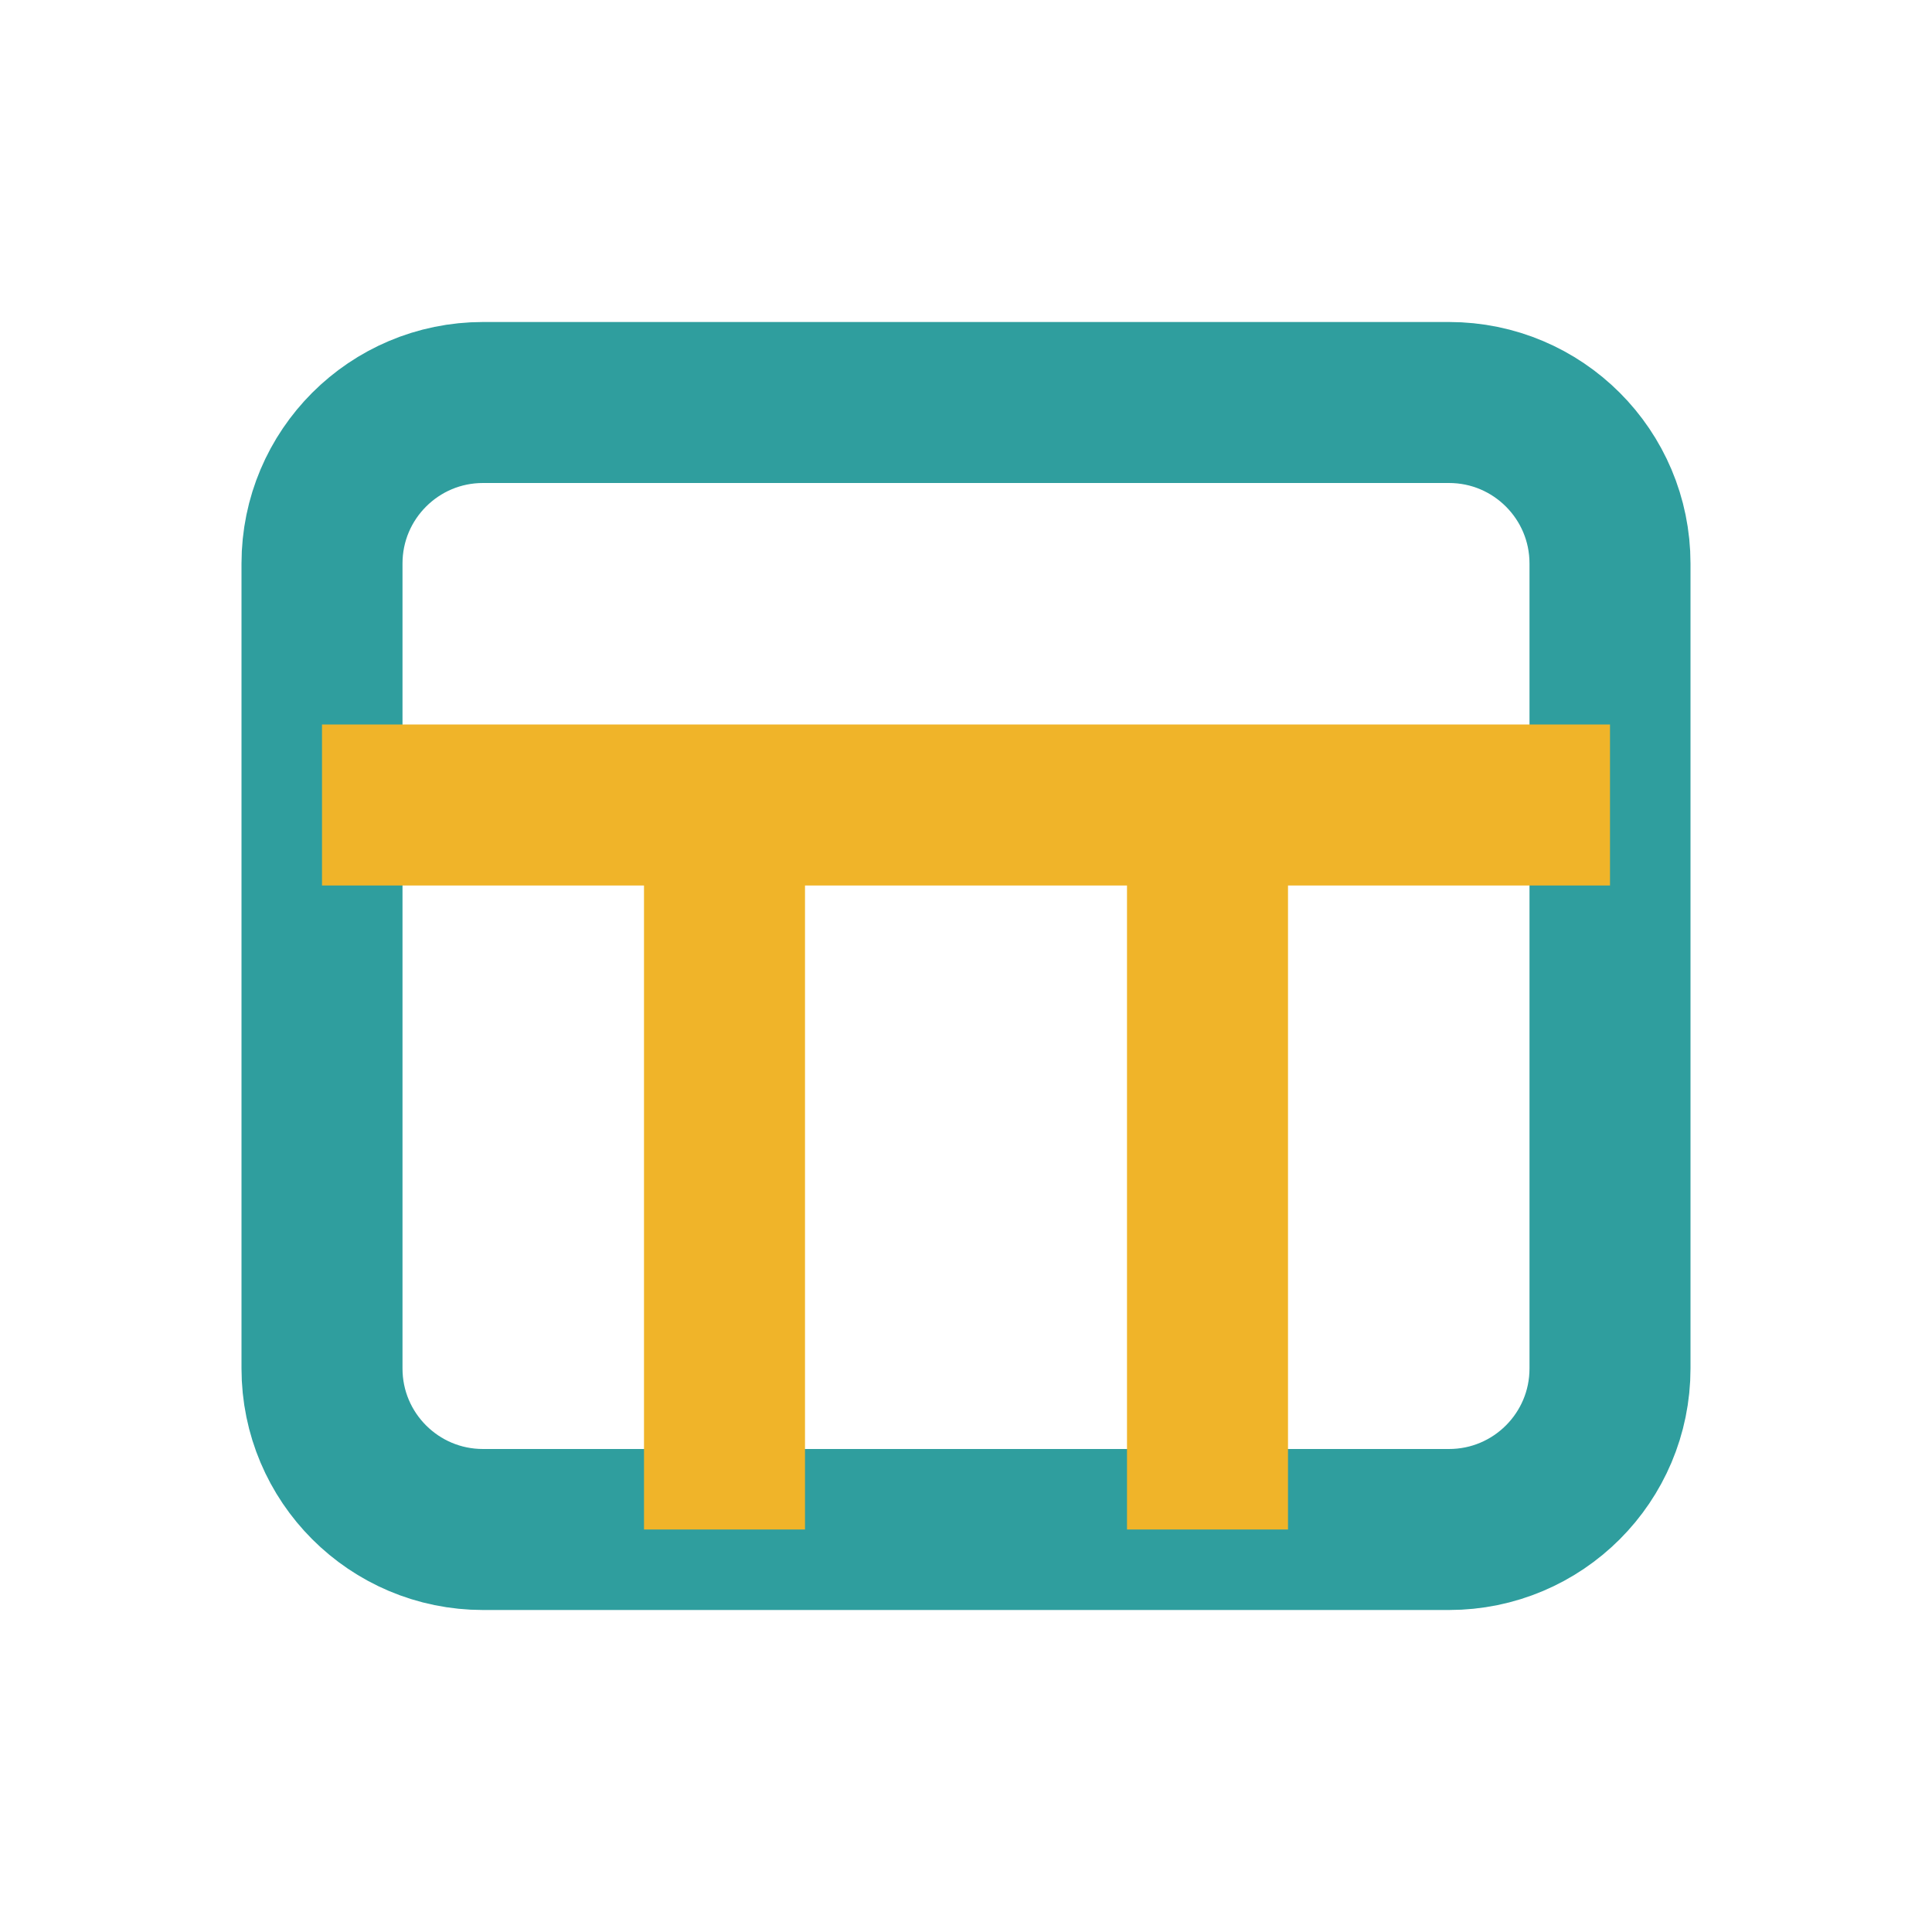
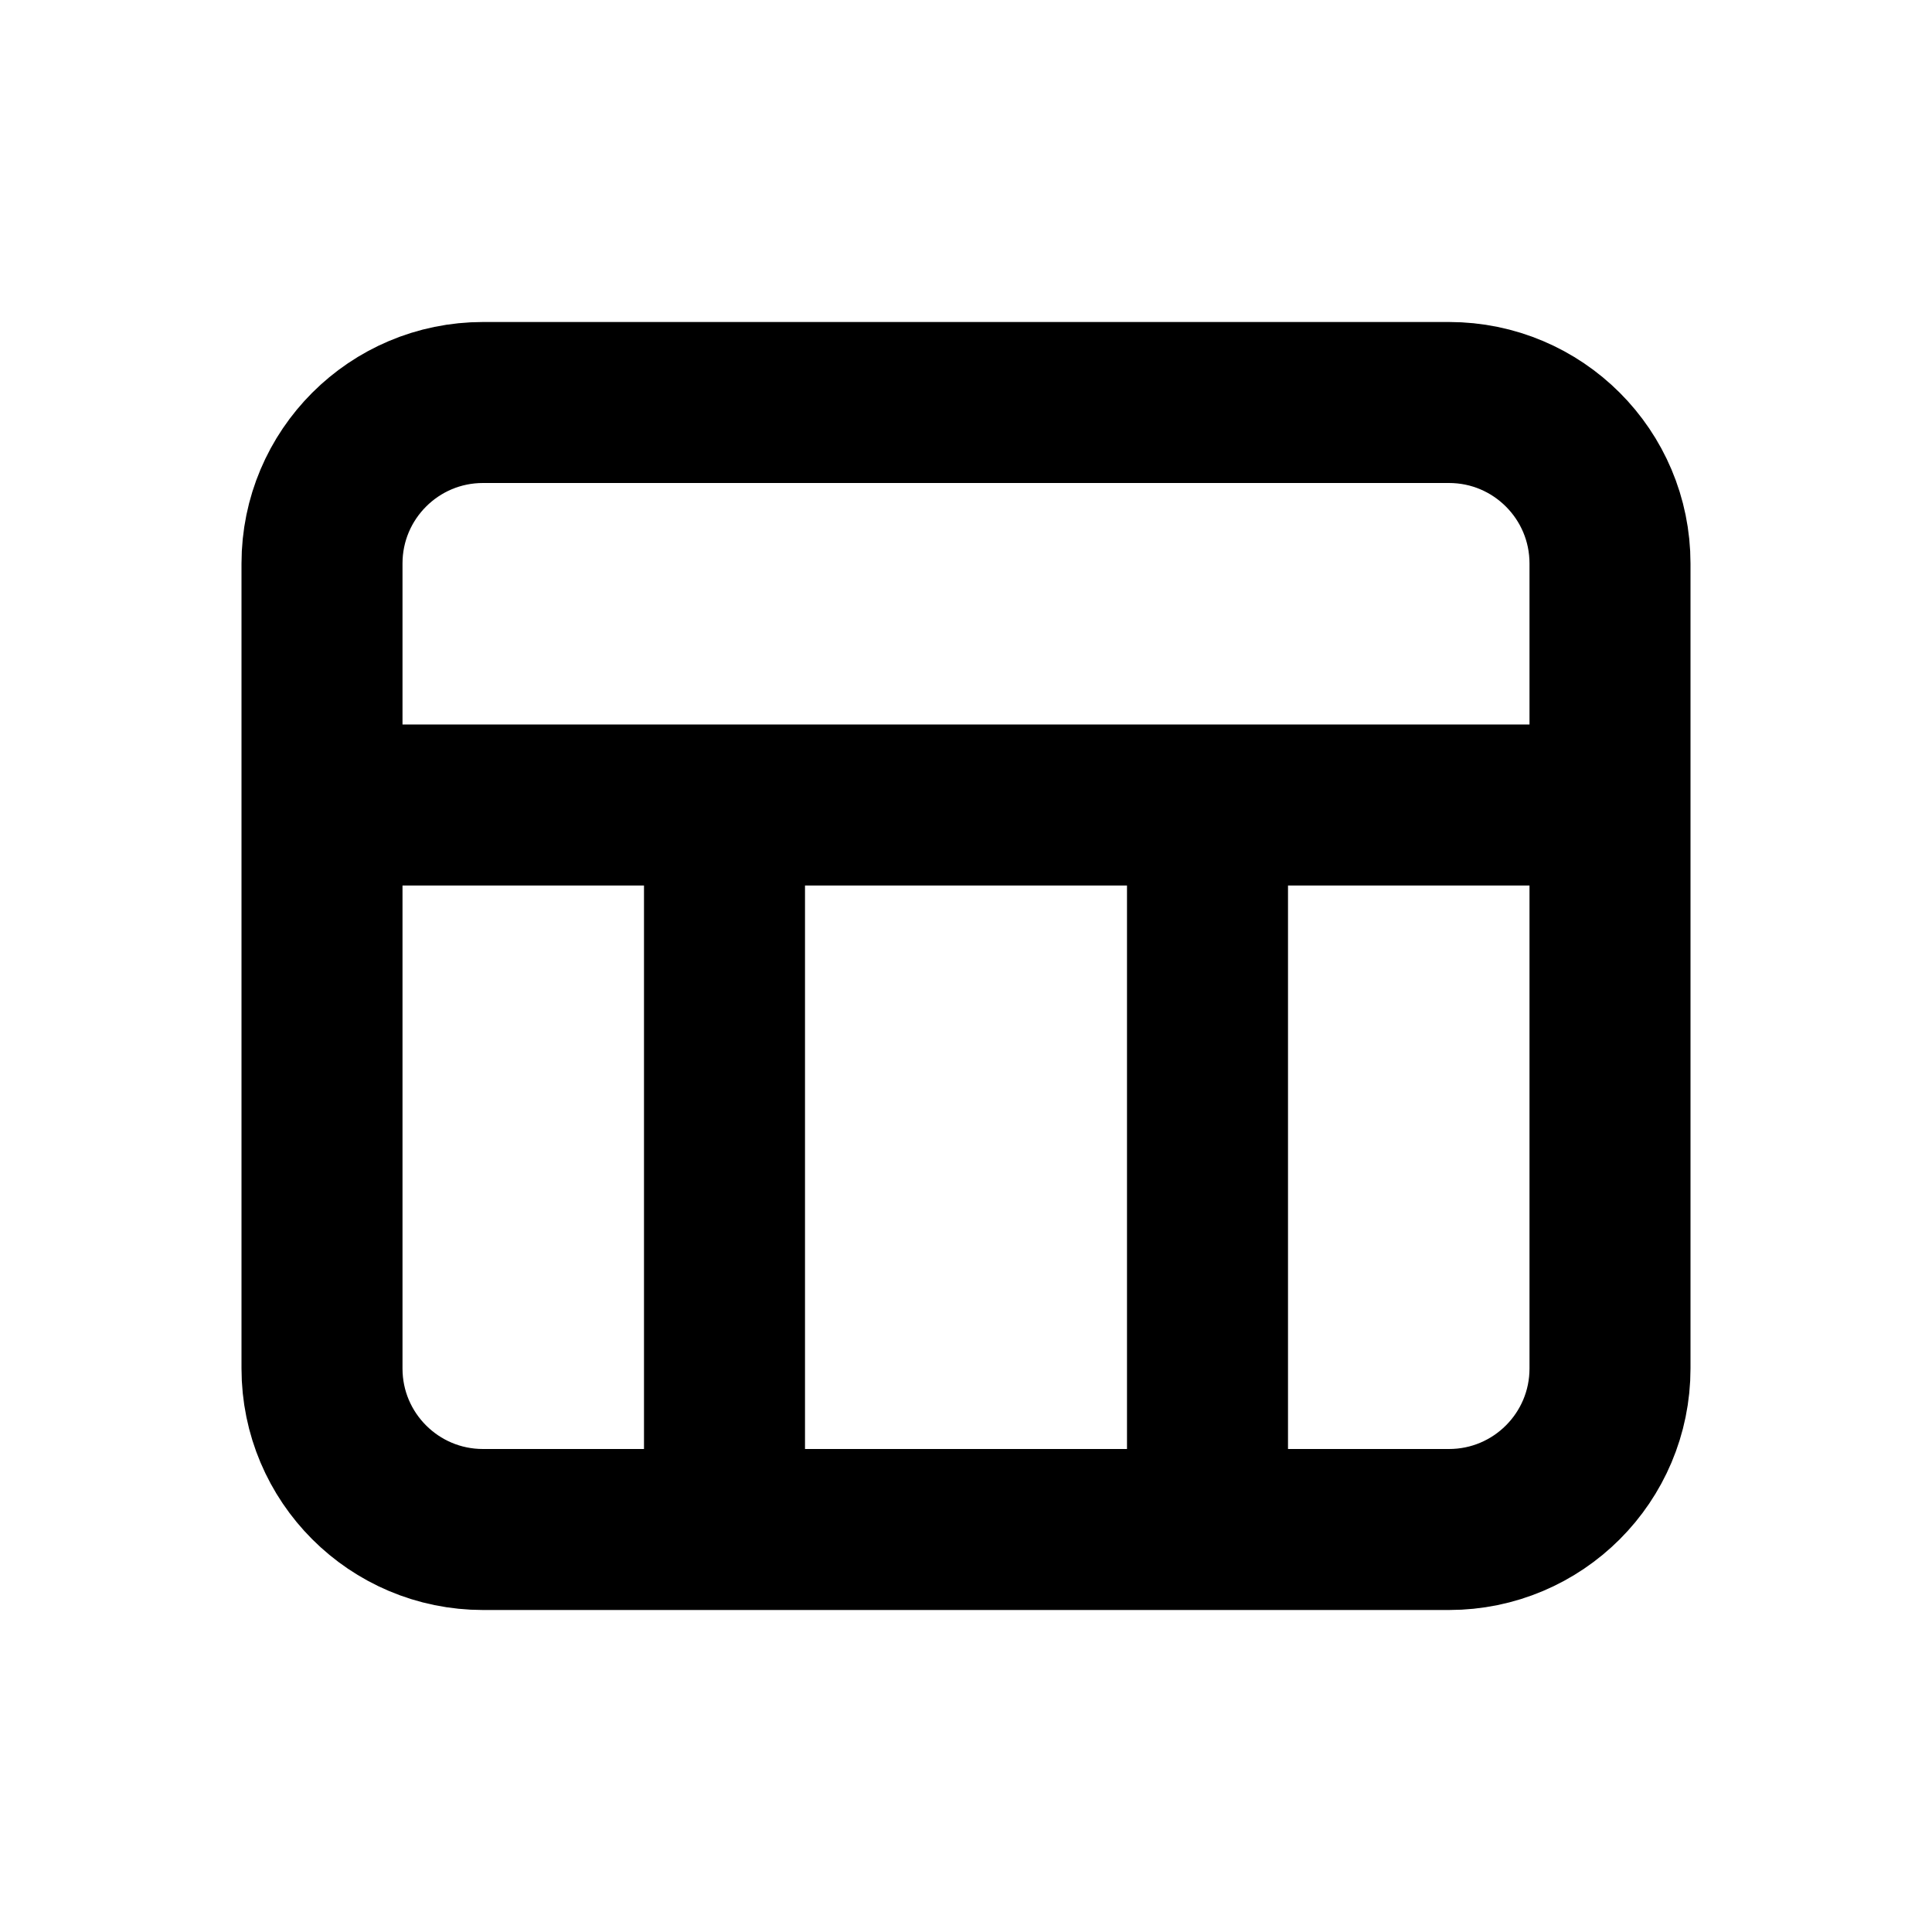
<svg xmlns="http://www.w3.org/2000/svg" width="24" height="24" viewBox="0 0 24 24" fill="none">
-   <rect x="4" y="5" width="16" height="14" rx="2" stroke="#2f9e9e" stroke-width="2" />
-   <path d="M4 10h16M9 10v9M15 10v9" stroke="#f0b429" stroke-width="2" />
+   <rect x="4" y="5" width="16" height="14" rx="2" stroke="currentColor" stroke-width="2" />
+   <path d="M4 10h16M9 10v9M15 10v9" stroke="currentColor" stroke-width="2" />
</svg>
